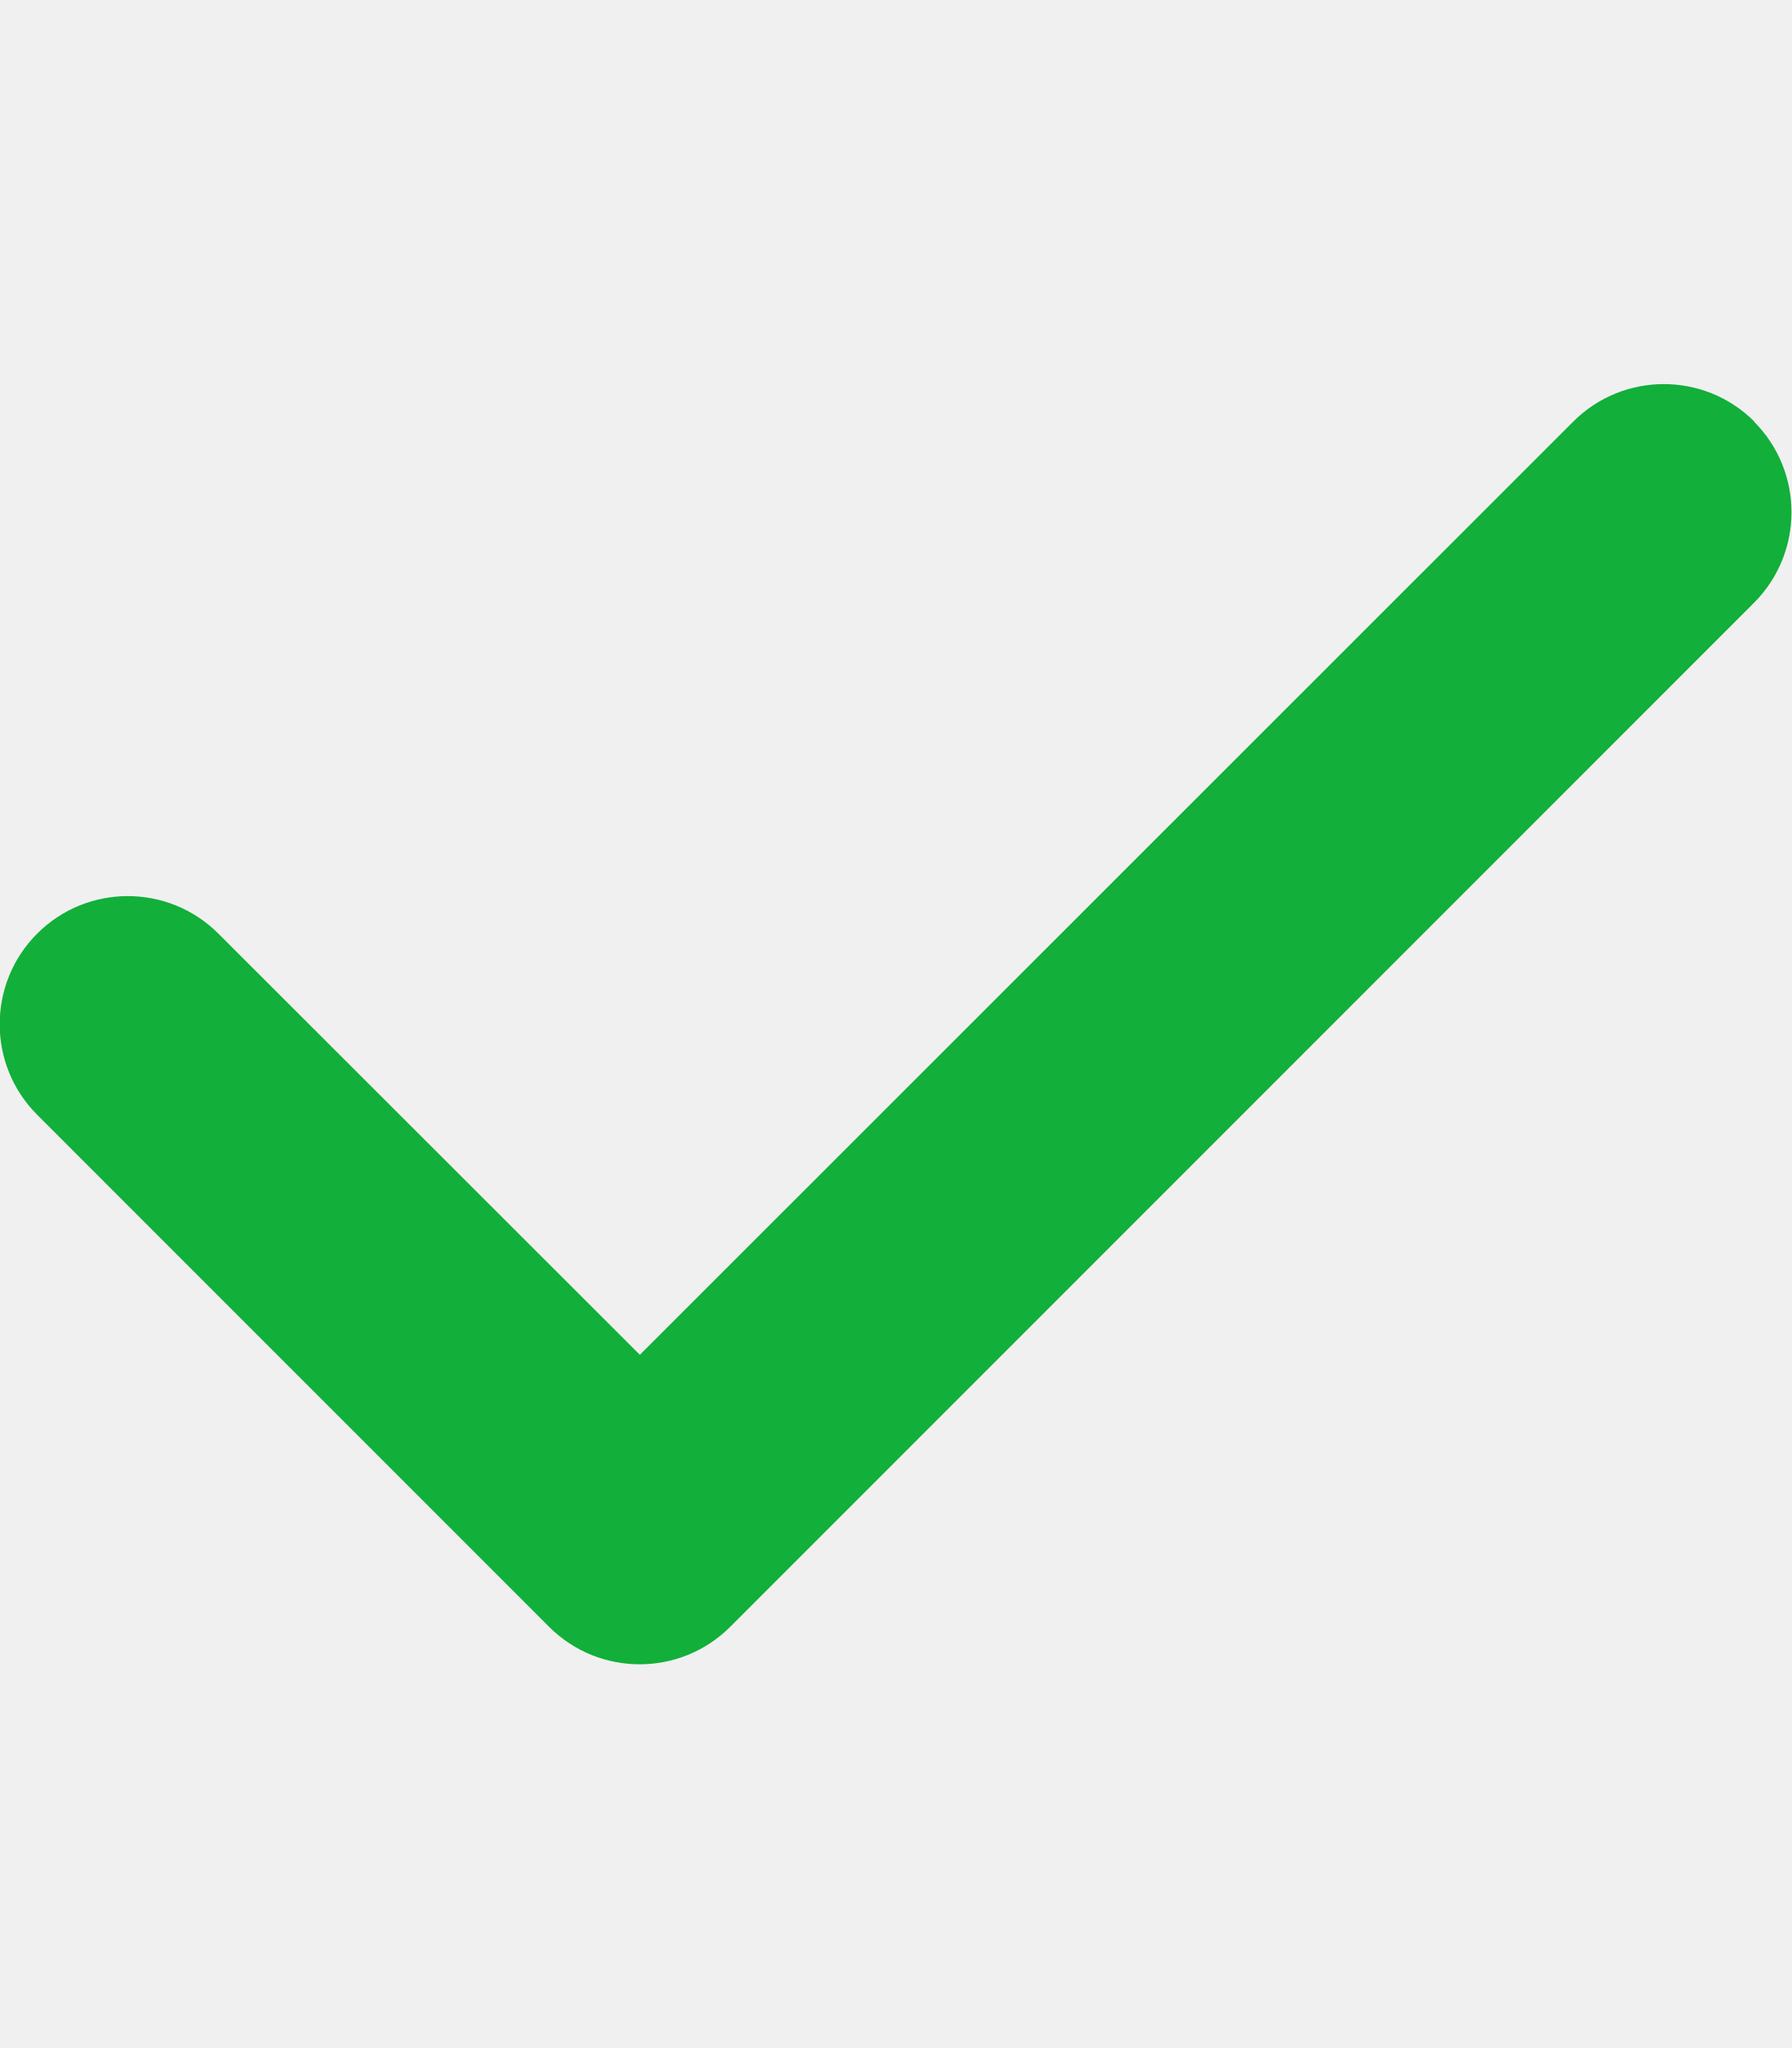
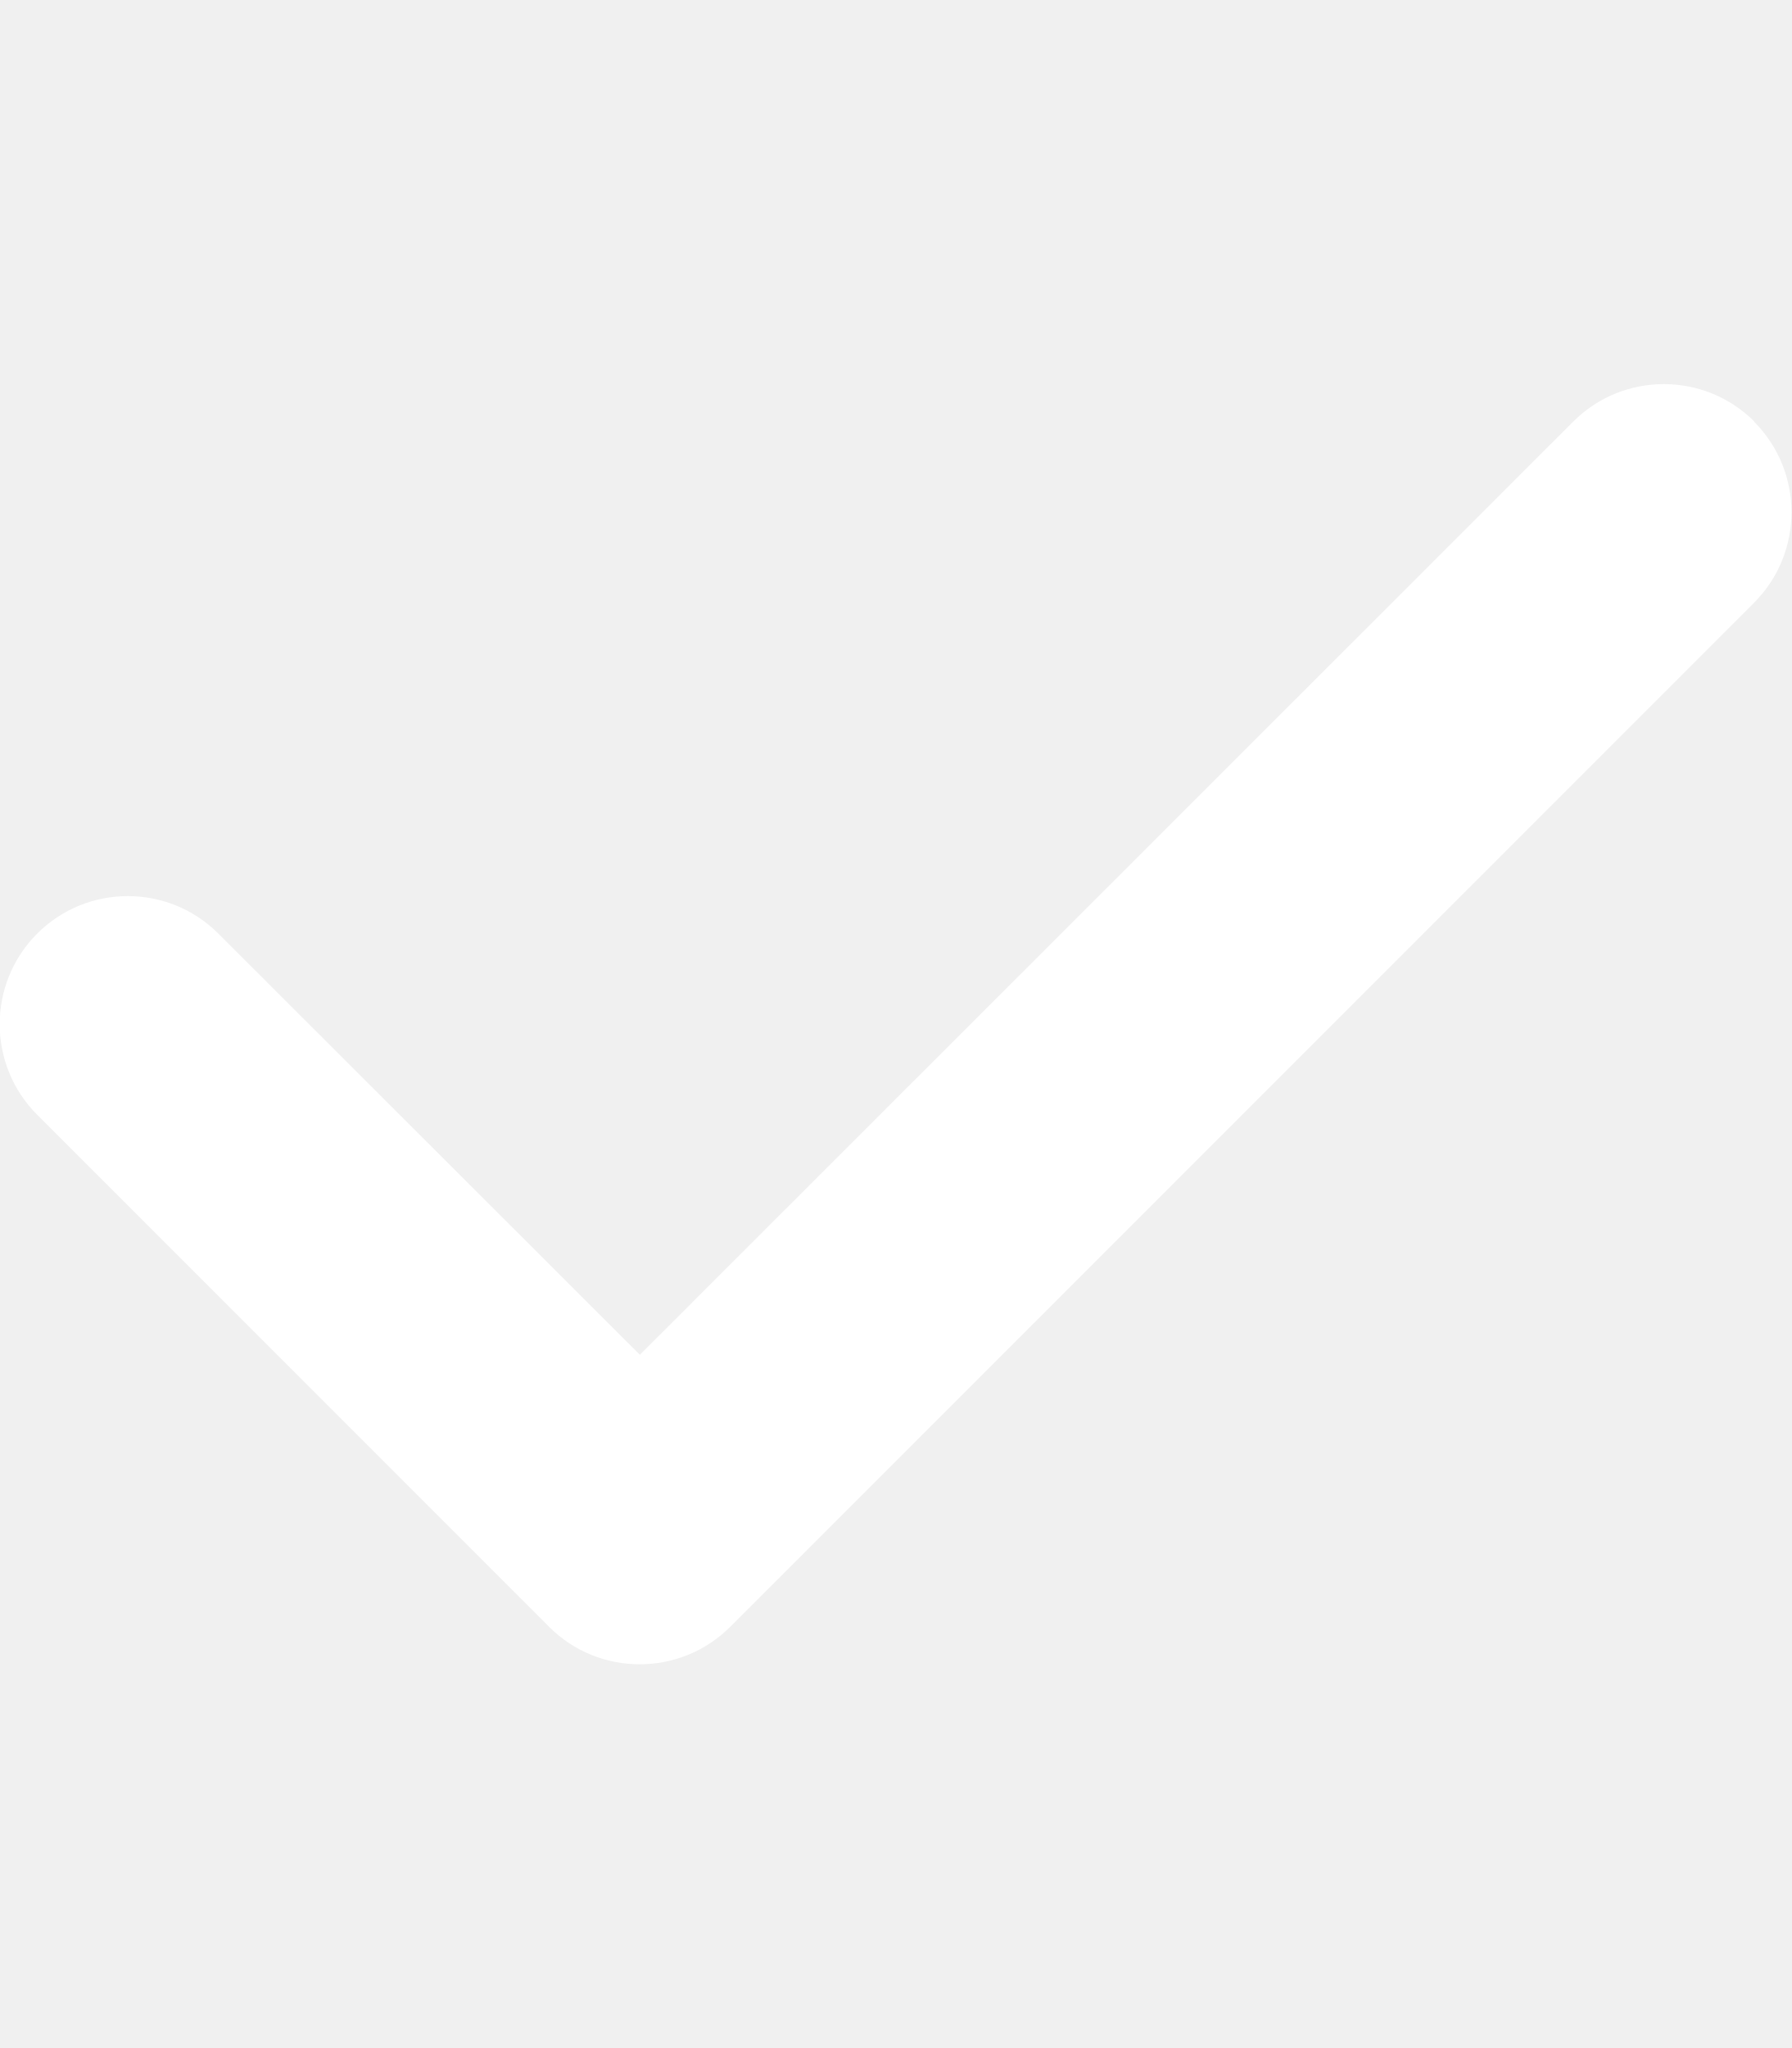
<svg xmlns="http://www.w3.org/2000/svg" height="16" width="14" viewBox="0 0 448 512">
-   <path opacity="1" fill="#12af3a" d="M438.6 105.4c12.5 12.5 12.5 32.8 0 45.3l-256 256c-12.5 12.5-32.8 12.5-45.3 0l-128-128c-12.5-12.5-12.5-32.8 0-45.3s32.8-12.5 45.3 0L160 338.7 393.4 105.4c12.5-12.5 32.8-12.5 45.3 0z" />
+   <path opacity="1" fill="#ffffff" d="M438.6 105.4c12.5 12.5 12.5 32.8 0 45.3l-256 256c-12.5 12.5-32.8 12.5-45.3 0l-128-128c-12.5-12.5-12.5-32.8 0-45.3s32.8-12.5 45.3 0L160 338.7 393.4 105.4c12.5-12.5 32.8-12.5 45.3 0z" />
</svg>
